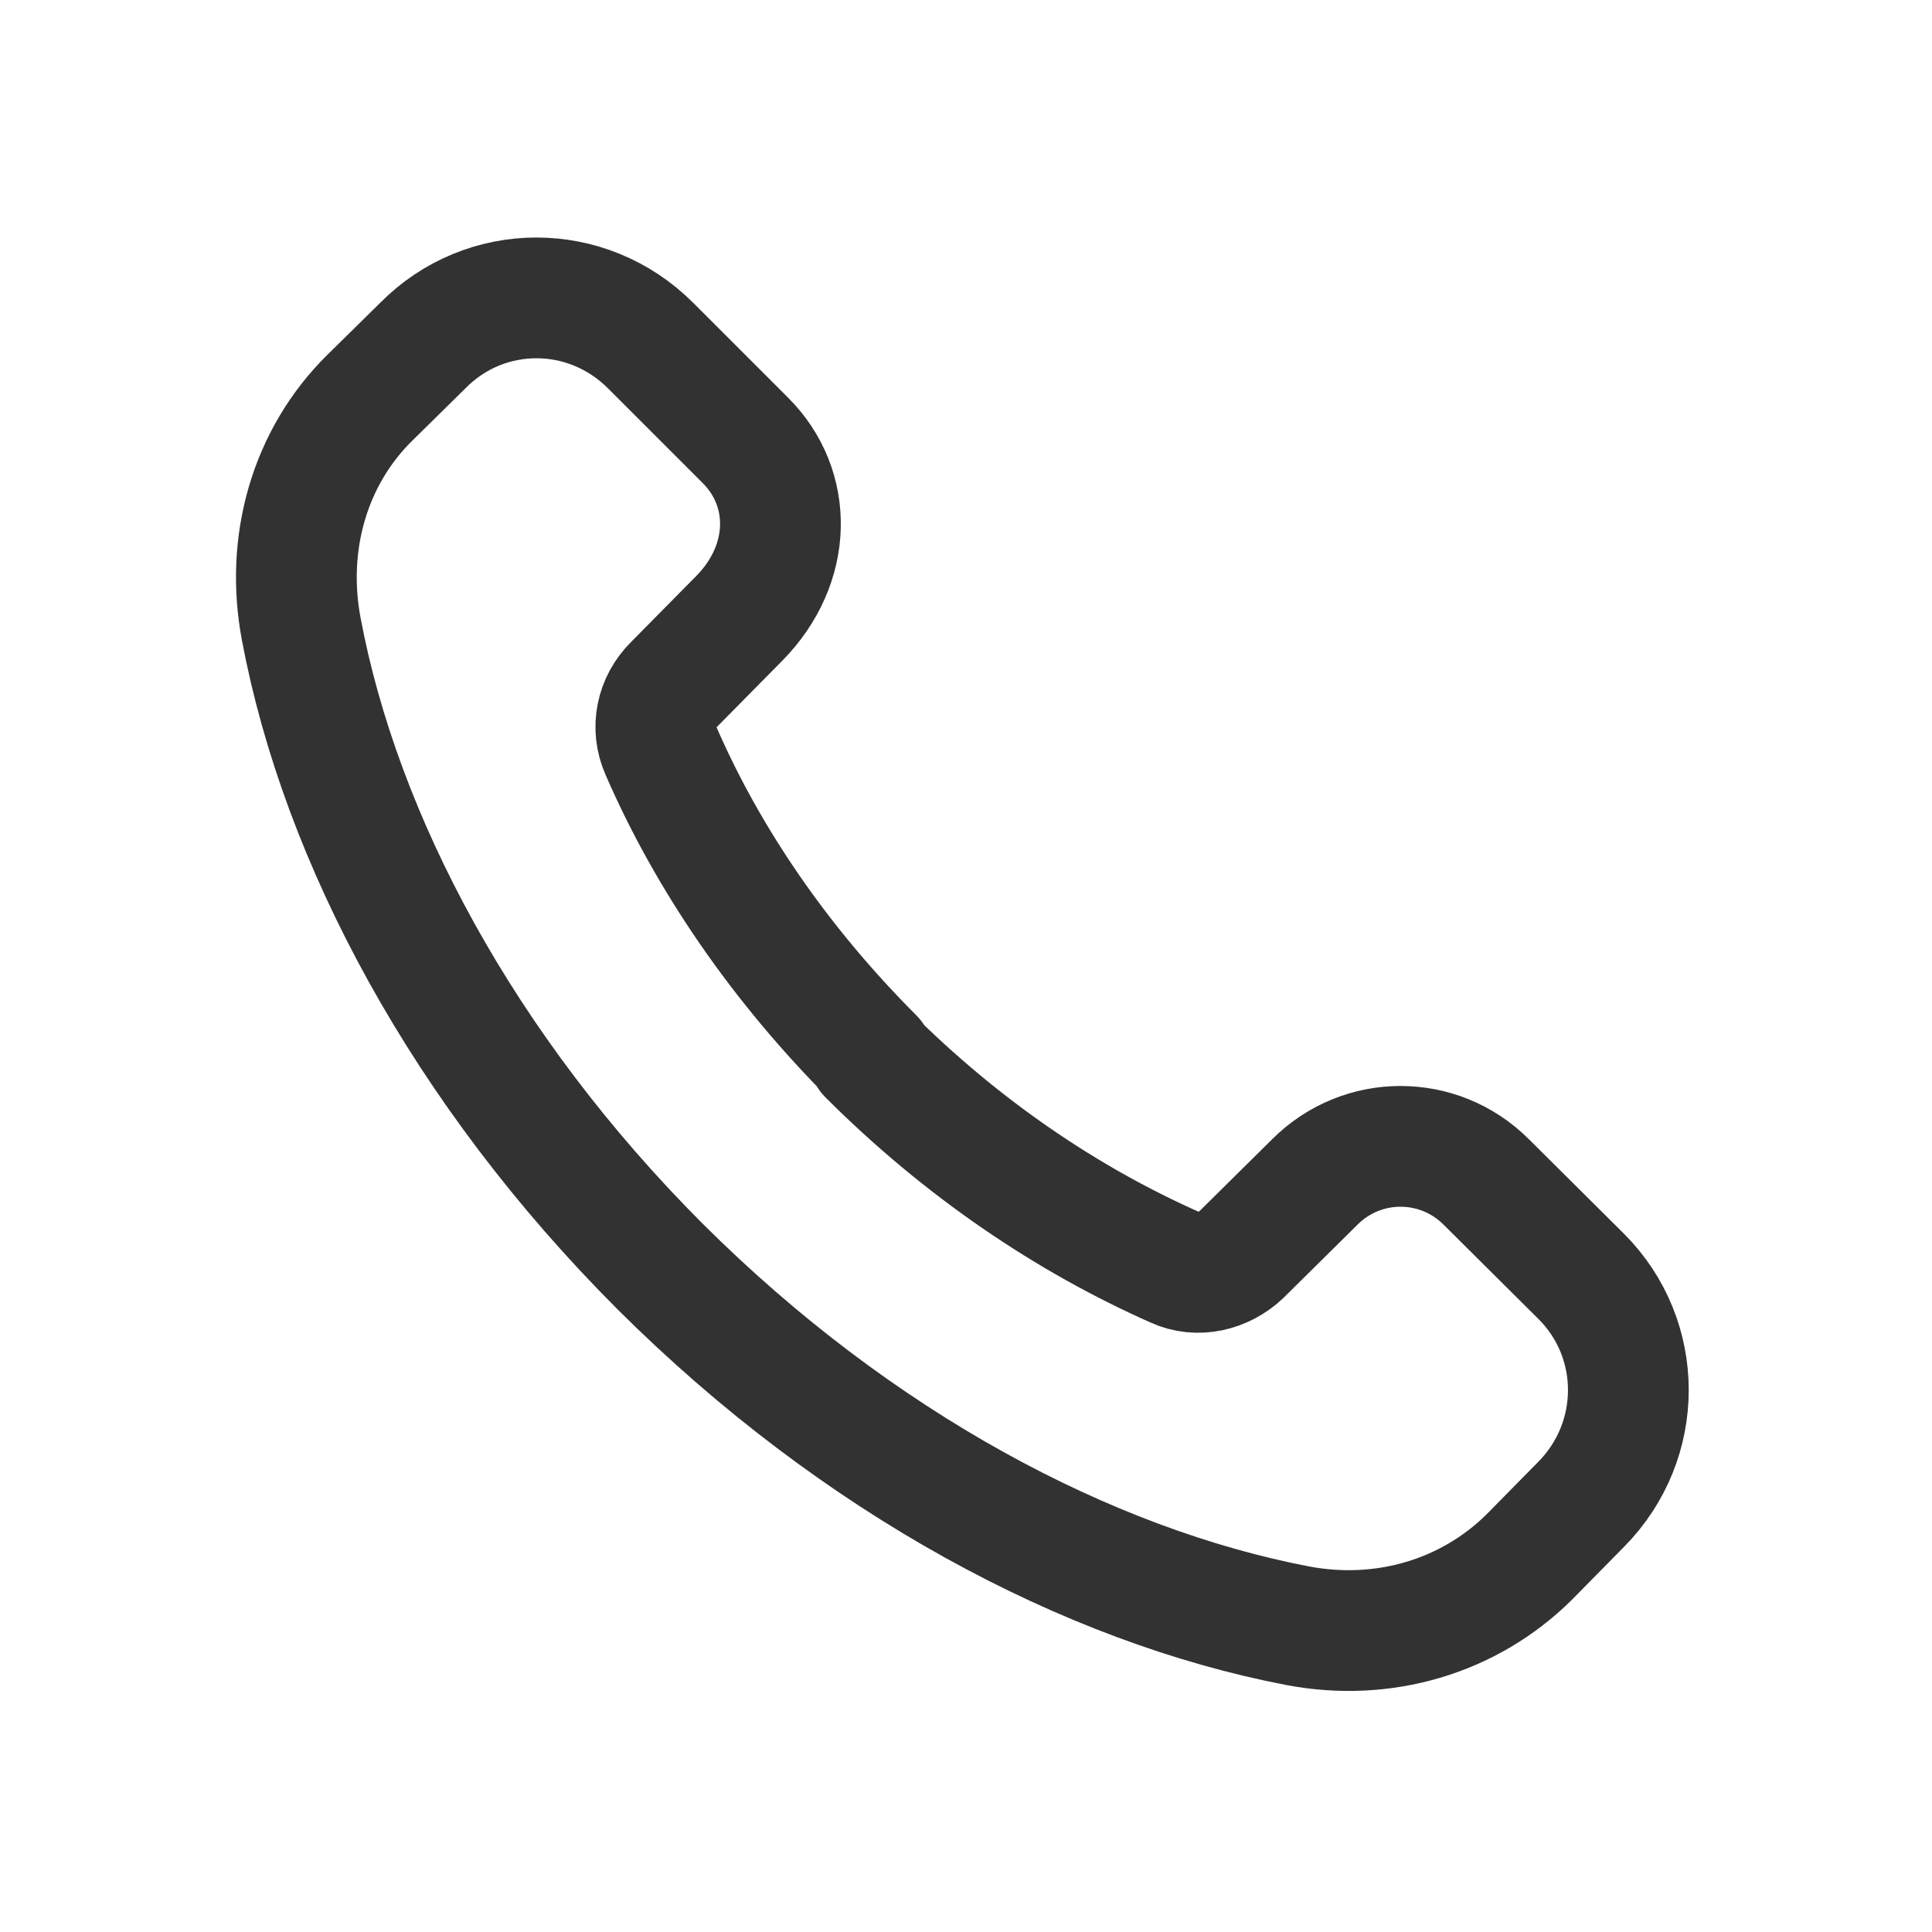
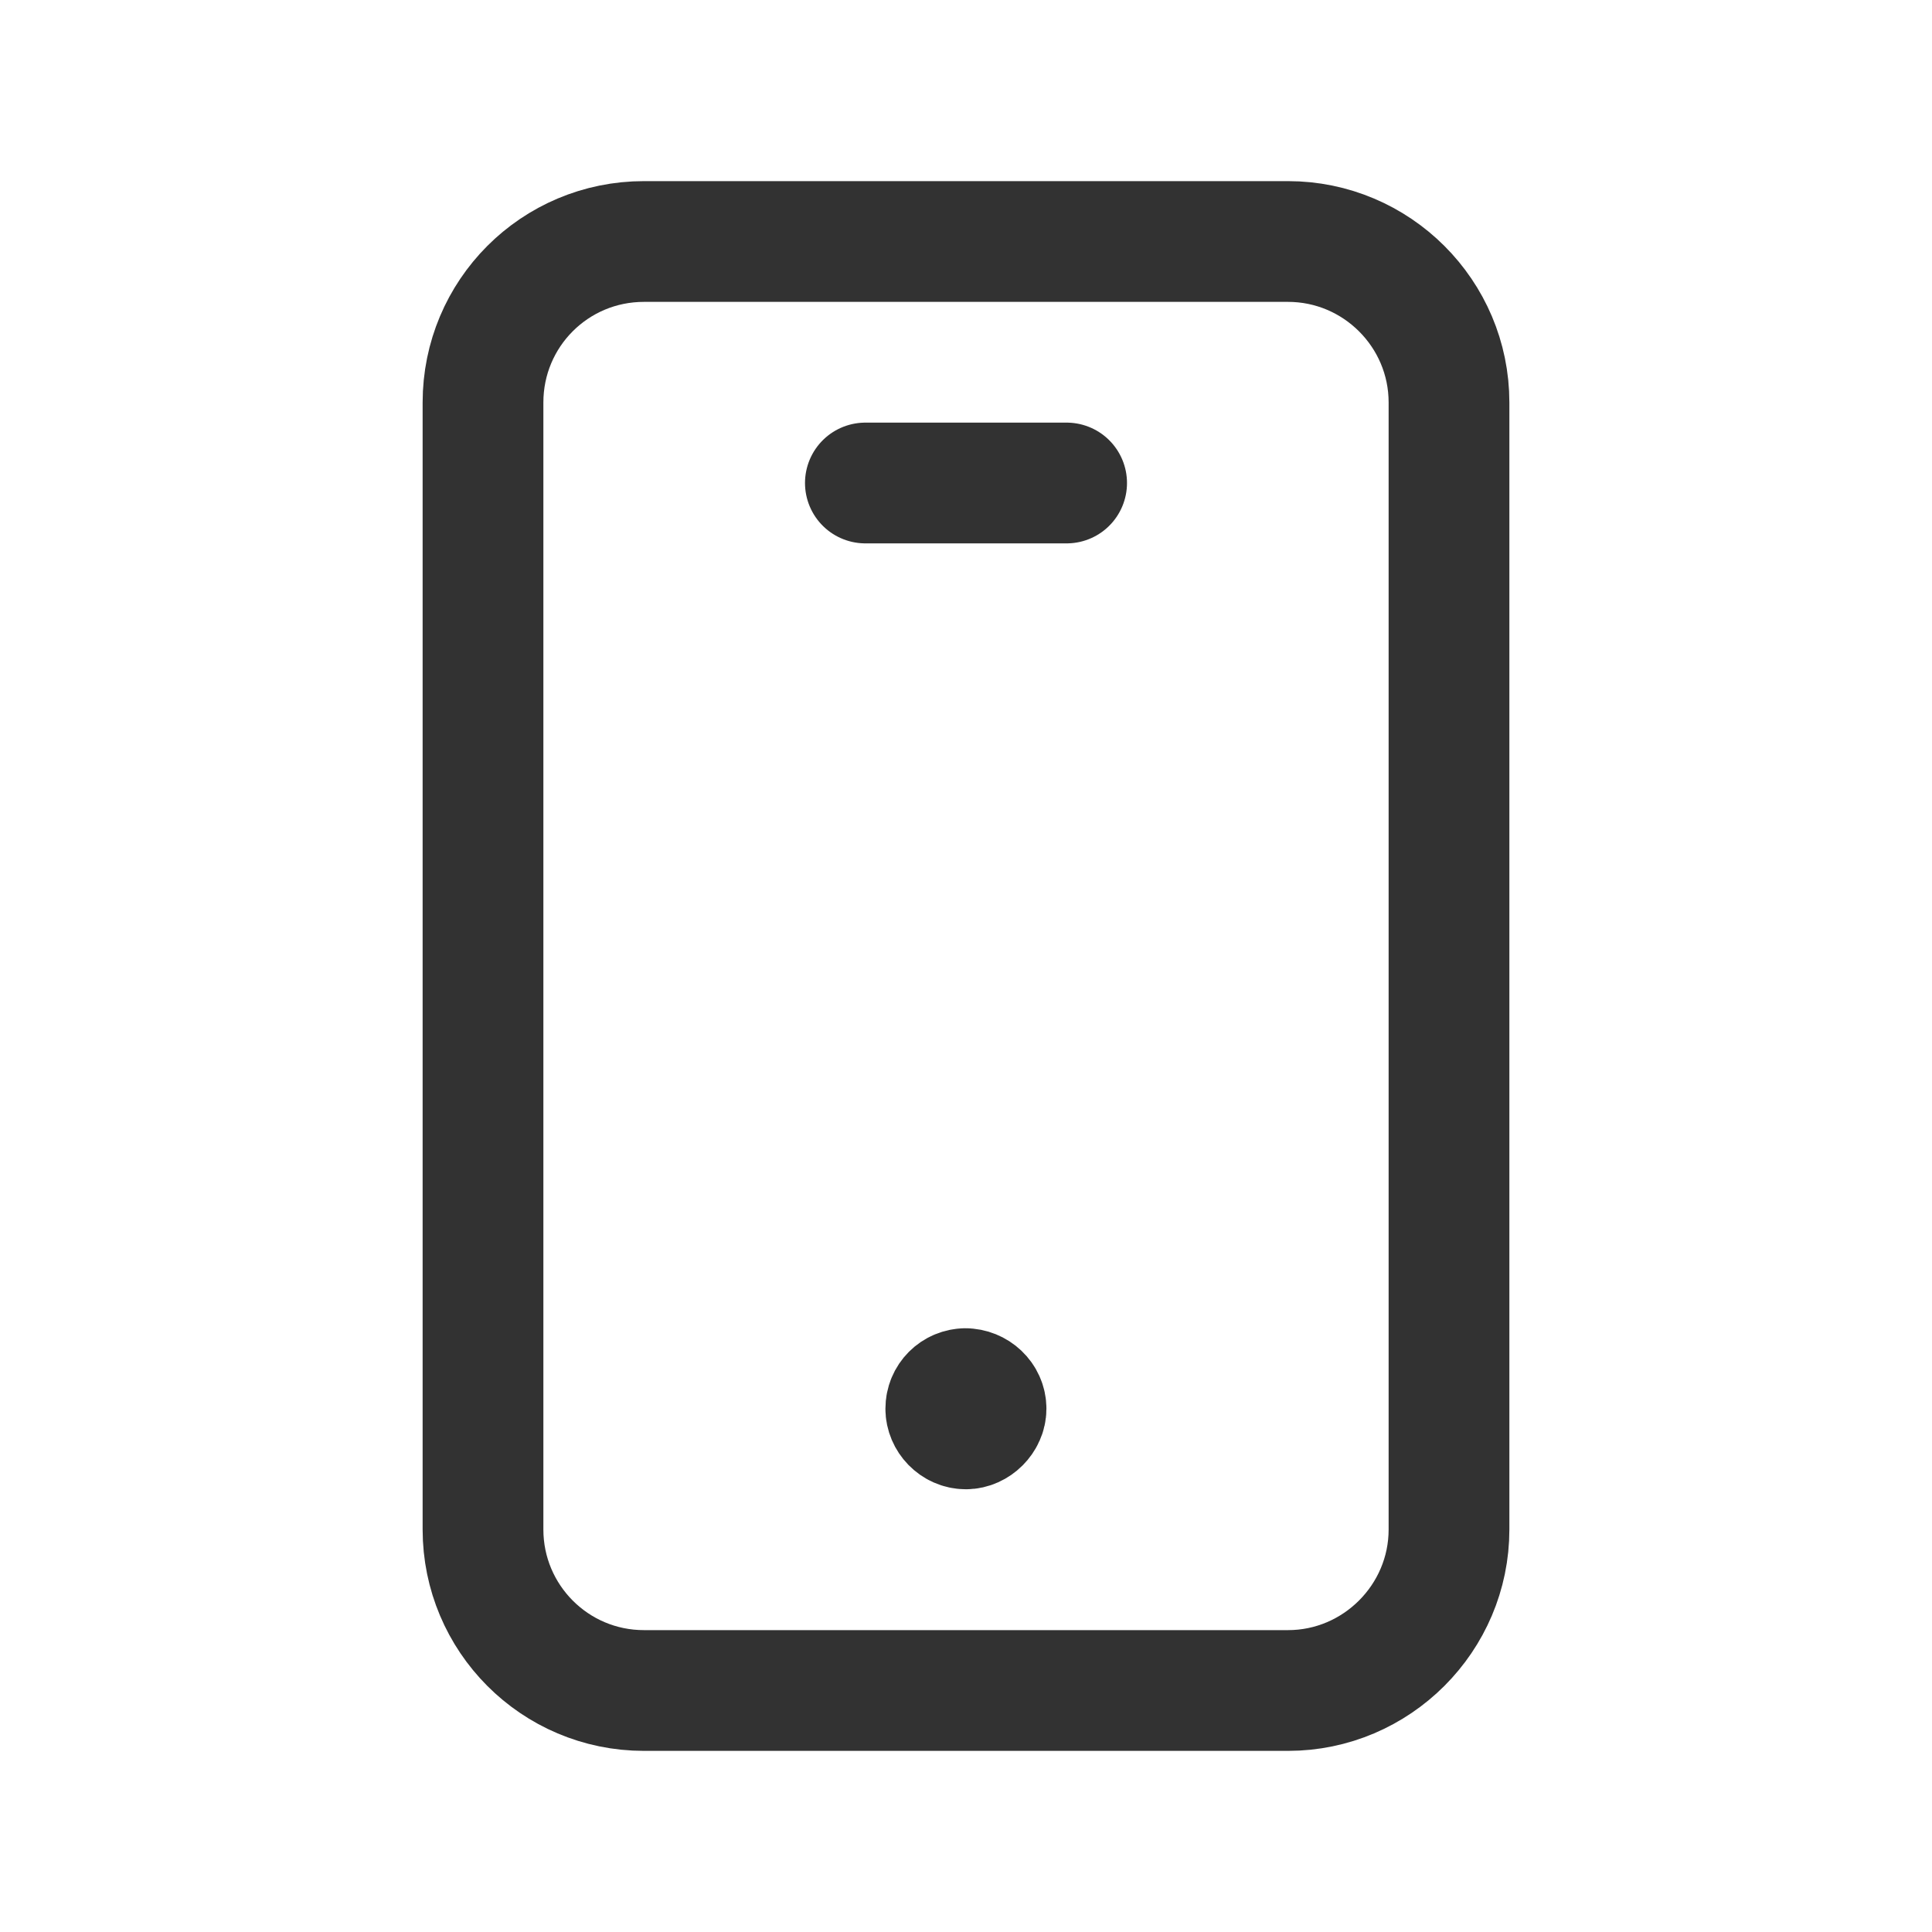
<svg xmlns="http://www.w3.org/2000/svg" viewBox="0 0 24 24">
-   <path fill="none" stroke="#323232" stroke-linecap="round" stroke-linejoin="round" stroke-width="1.5" d="M10.85 13.14c-1.17-1.17-2.06-2.48-2.638-3.81 -.13-.29-.06-.61.16-.827l.81-.82c.67-.68.67-1.62.08-2.21l-1.18-1.18c-.79-.79-2.05-.79-2.83 0l-.66.65c-.75.74-1.05 1.81-.85 2.87 .49 2.61 2.012 5.474 4.461 7.923 2.449 2.44 5.31 3.96 7.92 4.46 1.06.2 2.12-.11 2.87-.85l.65-.66c.78-.79.78-2.05 0-2.83l-1.18-1.173c-.59-.59-1.54-.59-2.13 0l-.91.9c-.22.21-.55.29-.827.16 -1.33-.59-2.64-1.47-3.81-2.64Z" />
-   <path fill="none" d="M0 0h24v24H0Z" />
+   <g fill="none">
+     <path d="M0 0h24v24H0Z" />
+     <g stroke-linecap="round" stroke-width="1.5" stroke="#323232" fill="none" stroke-linejoin="round">
+       <path d="M16 21H8c-1.11 0-2-.9-2-2V5c0-1.105.89-2 2-2h8c1.1 0 2 .895 2 2v14c0 1.1-.9 2-2 2Z" />
+       <path d="M11.999 17.25c-.14 0-.25.11-.25.25 0 .13.11.25.25.25 .13 0 .25-.12.25-.25 0-.14-.12-.25-.26-.25" />
+       <path d="M10.75 6h2.5" />
+     </g>
+   </g>
</svg>
